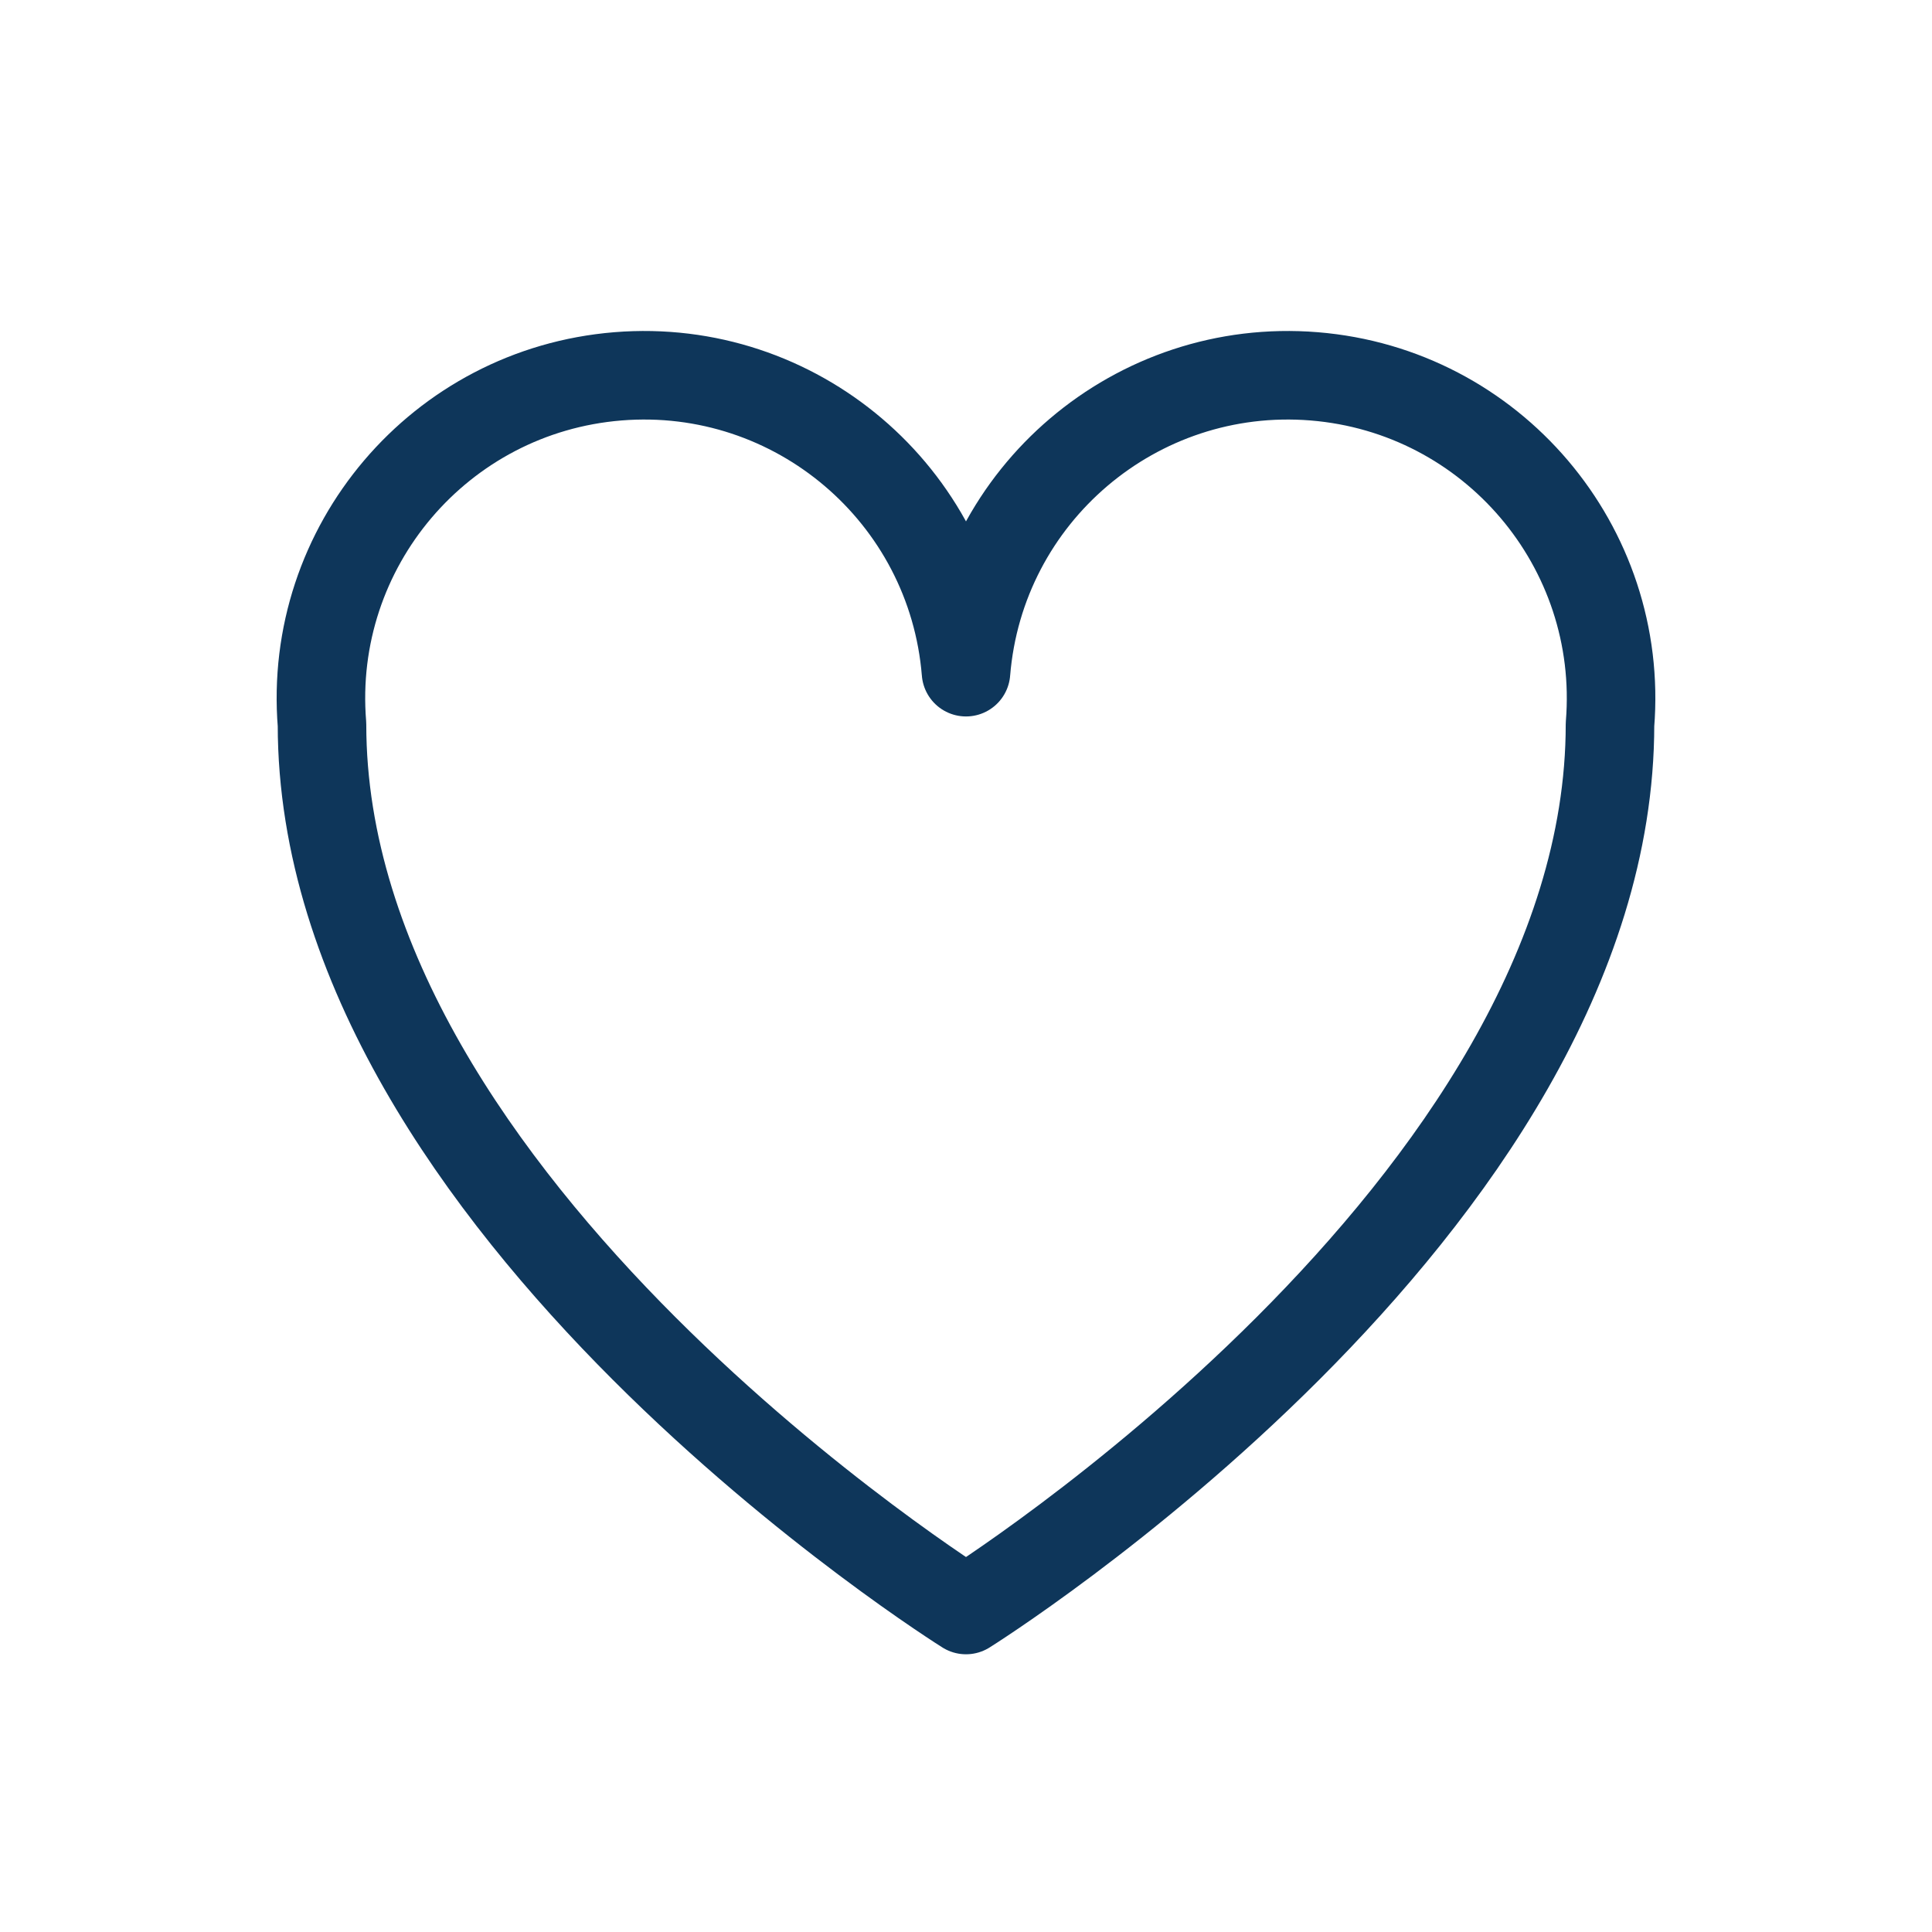
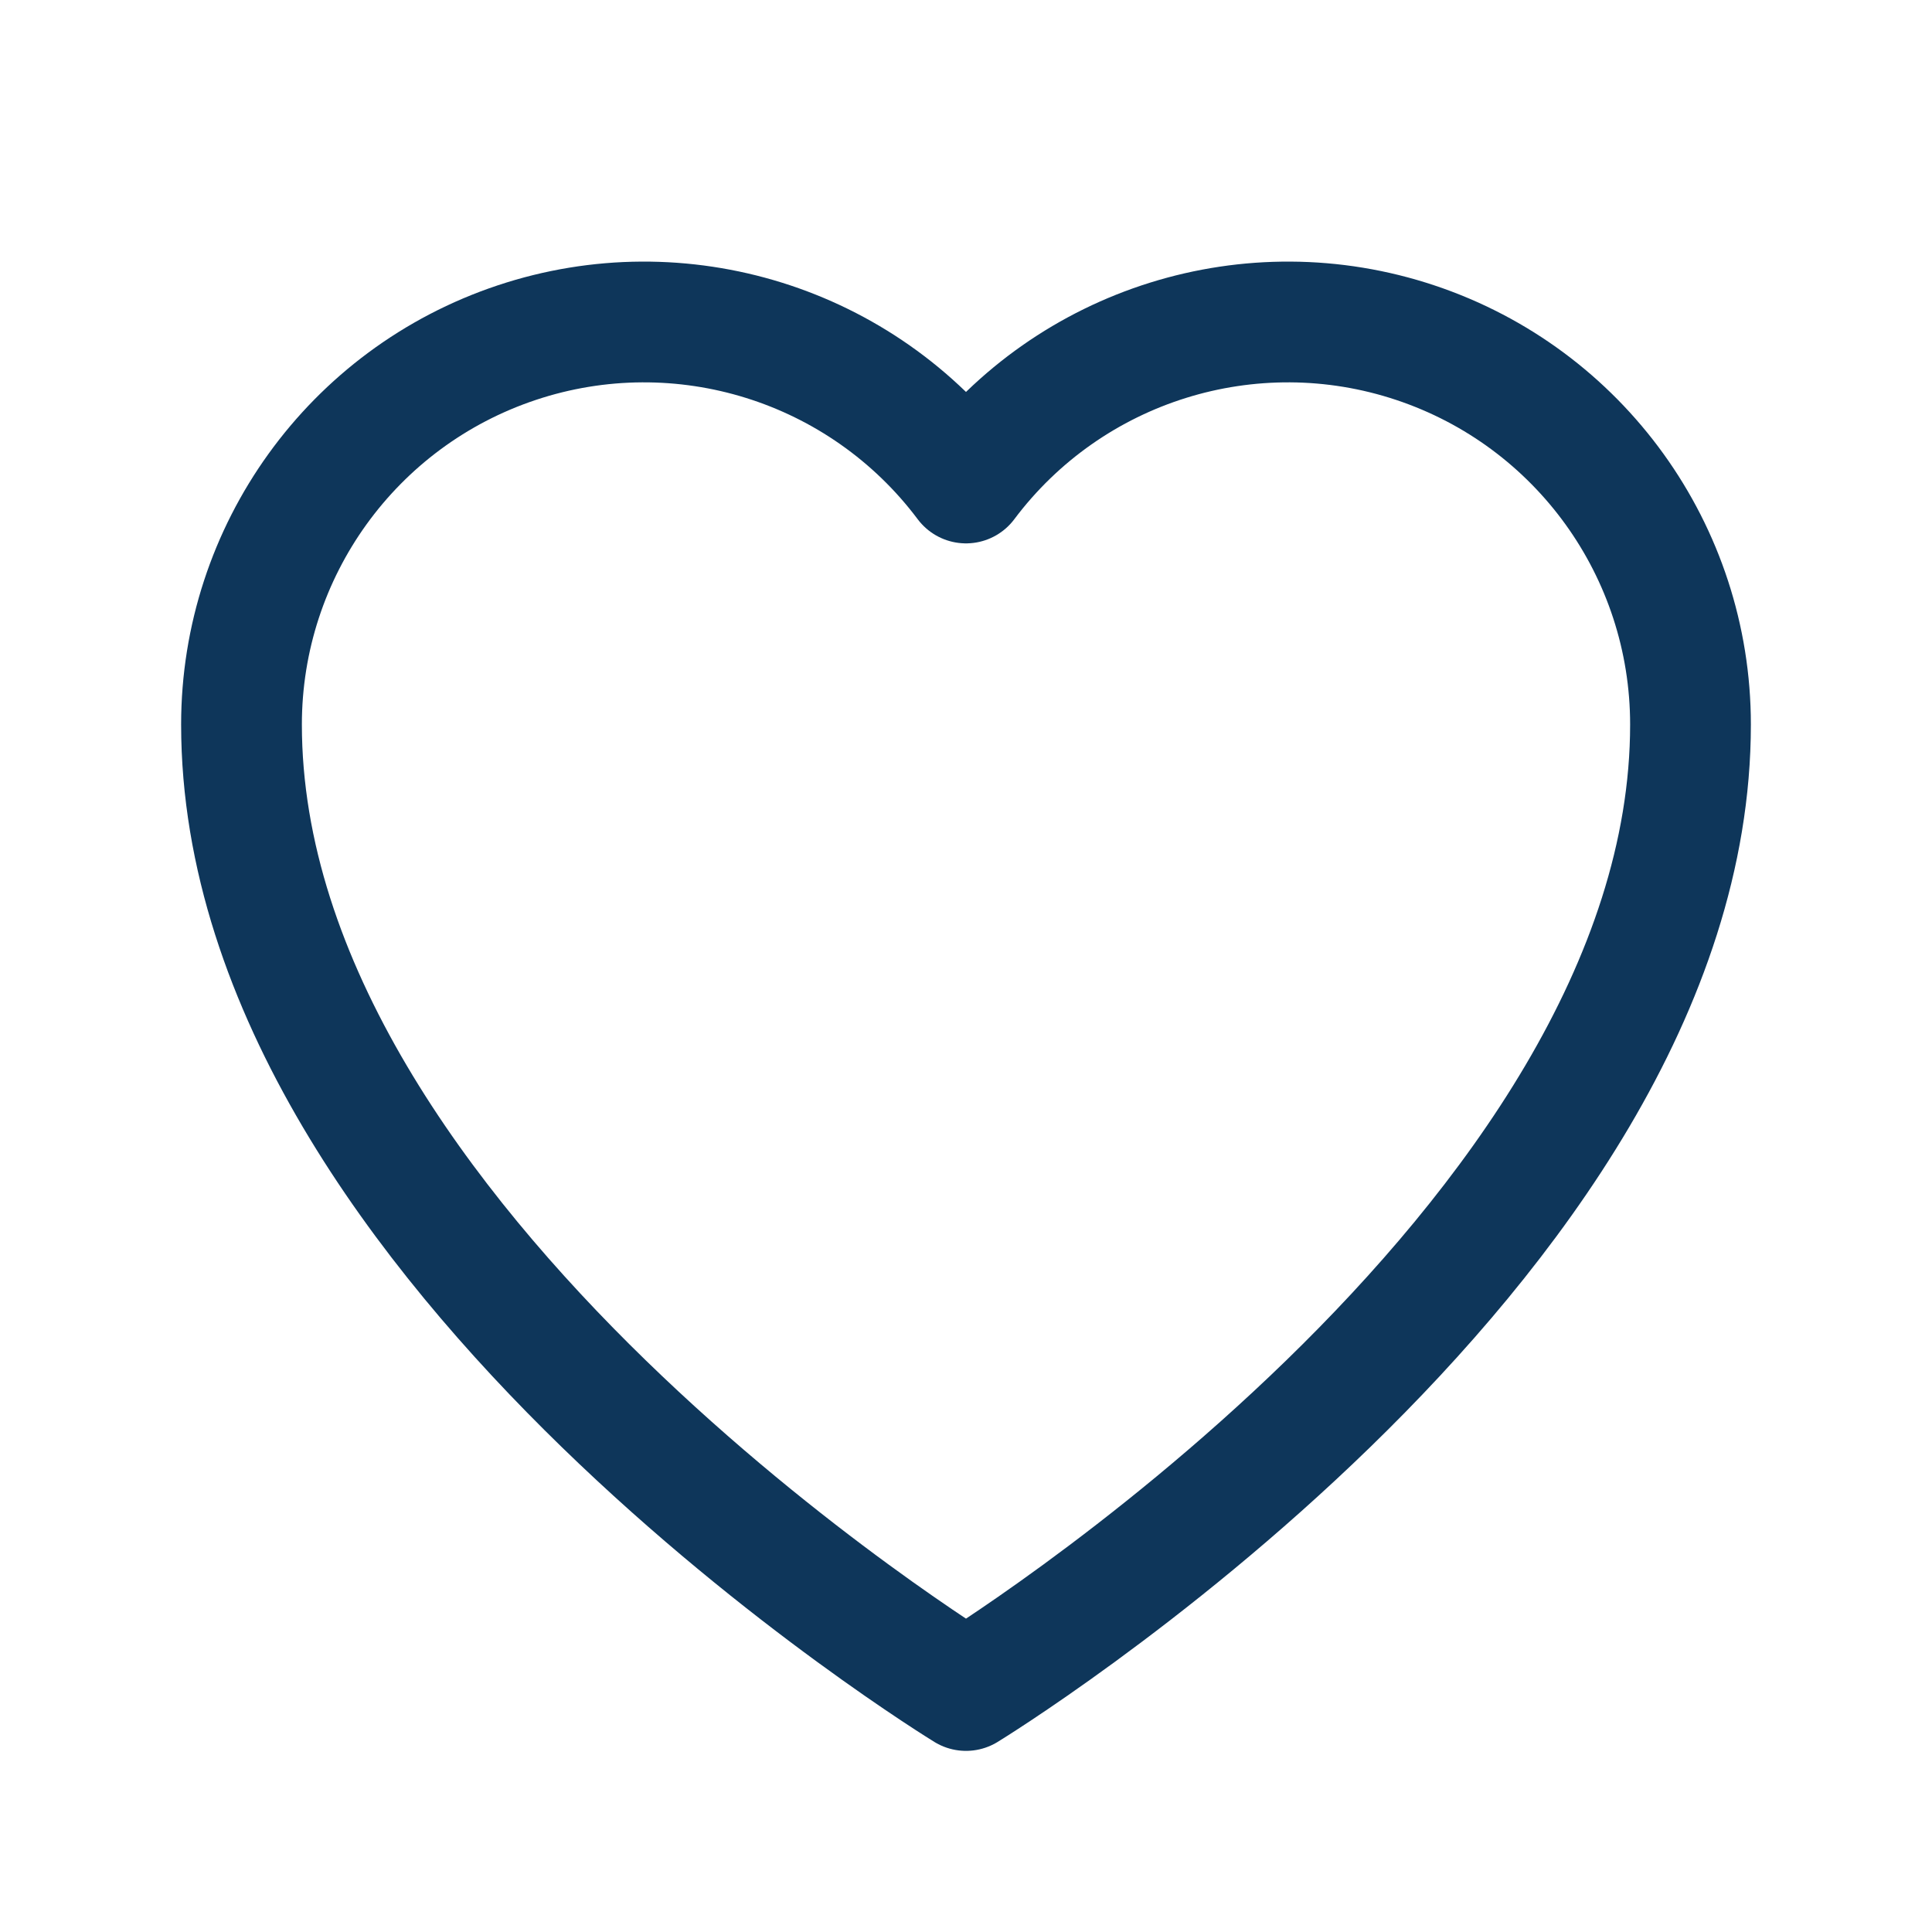
- <svg xmlns="http://www.w3.org/2000/svg" viewBox="0 0 48 48" fill="none" aria-hidden="true">
-   <path d="M24 40S8 30 8 18a8 8 0 0 1 16-1.3A8 8 0 0 1 40 18c0 12-16 22-16 22z" stroke="#0E365A" stroke-width="2.2" stroke-linecap="round" stroke-linejoin="round" />
+ <svg xmlns="http://www.w3.org/2000/svg" viewBox="0 0 24 24" fill="none">
+   <path d="M12 21s-9-5.5-9-12a5 5 0 0 1 9-3 5 5 0 0 1 9 3c0 6.5-9 12-9 12z" stroke="#0E365A" stroke-width="1.5" stroke-linecap="round" stroke-linejoin="round" />
</svg>
